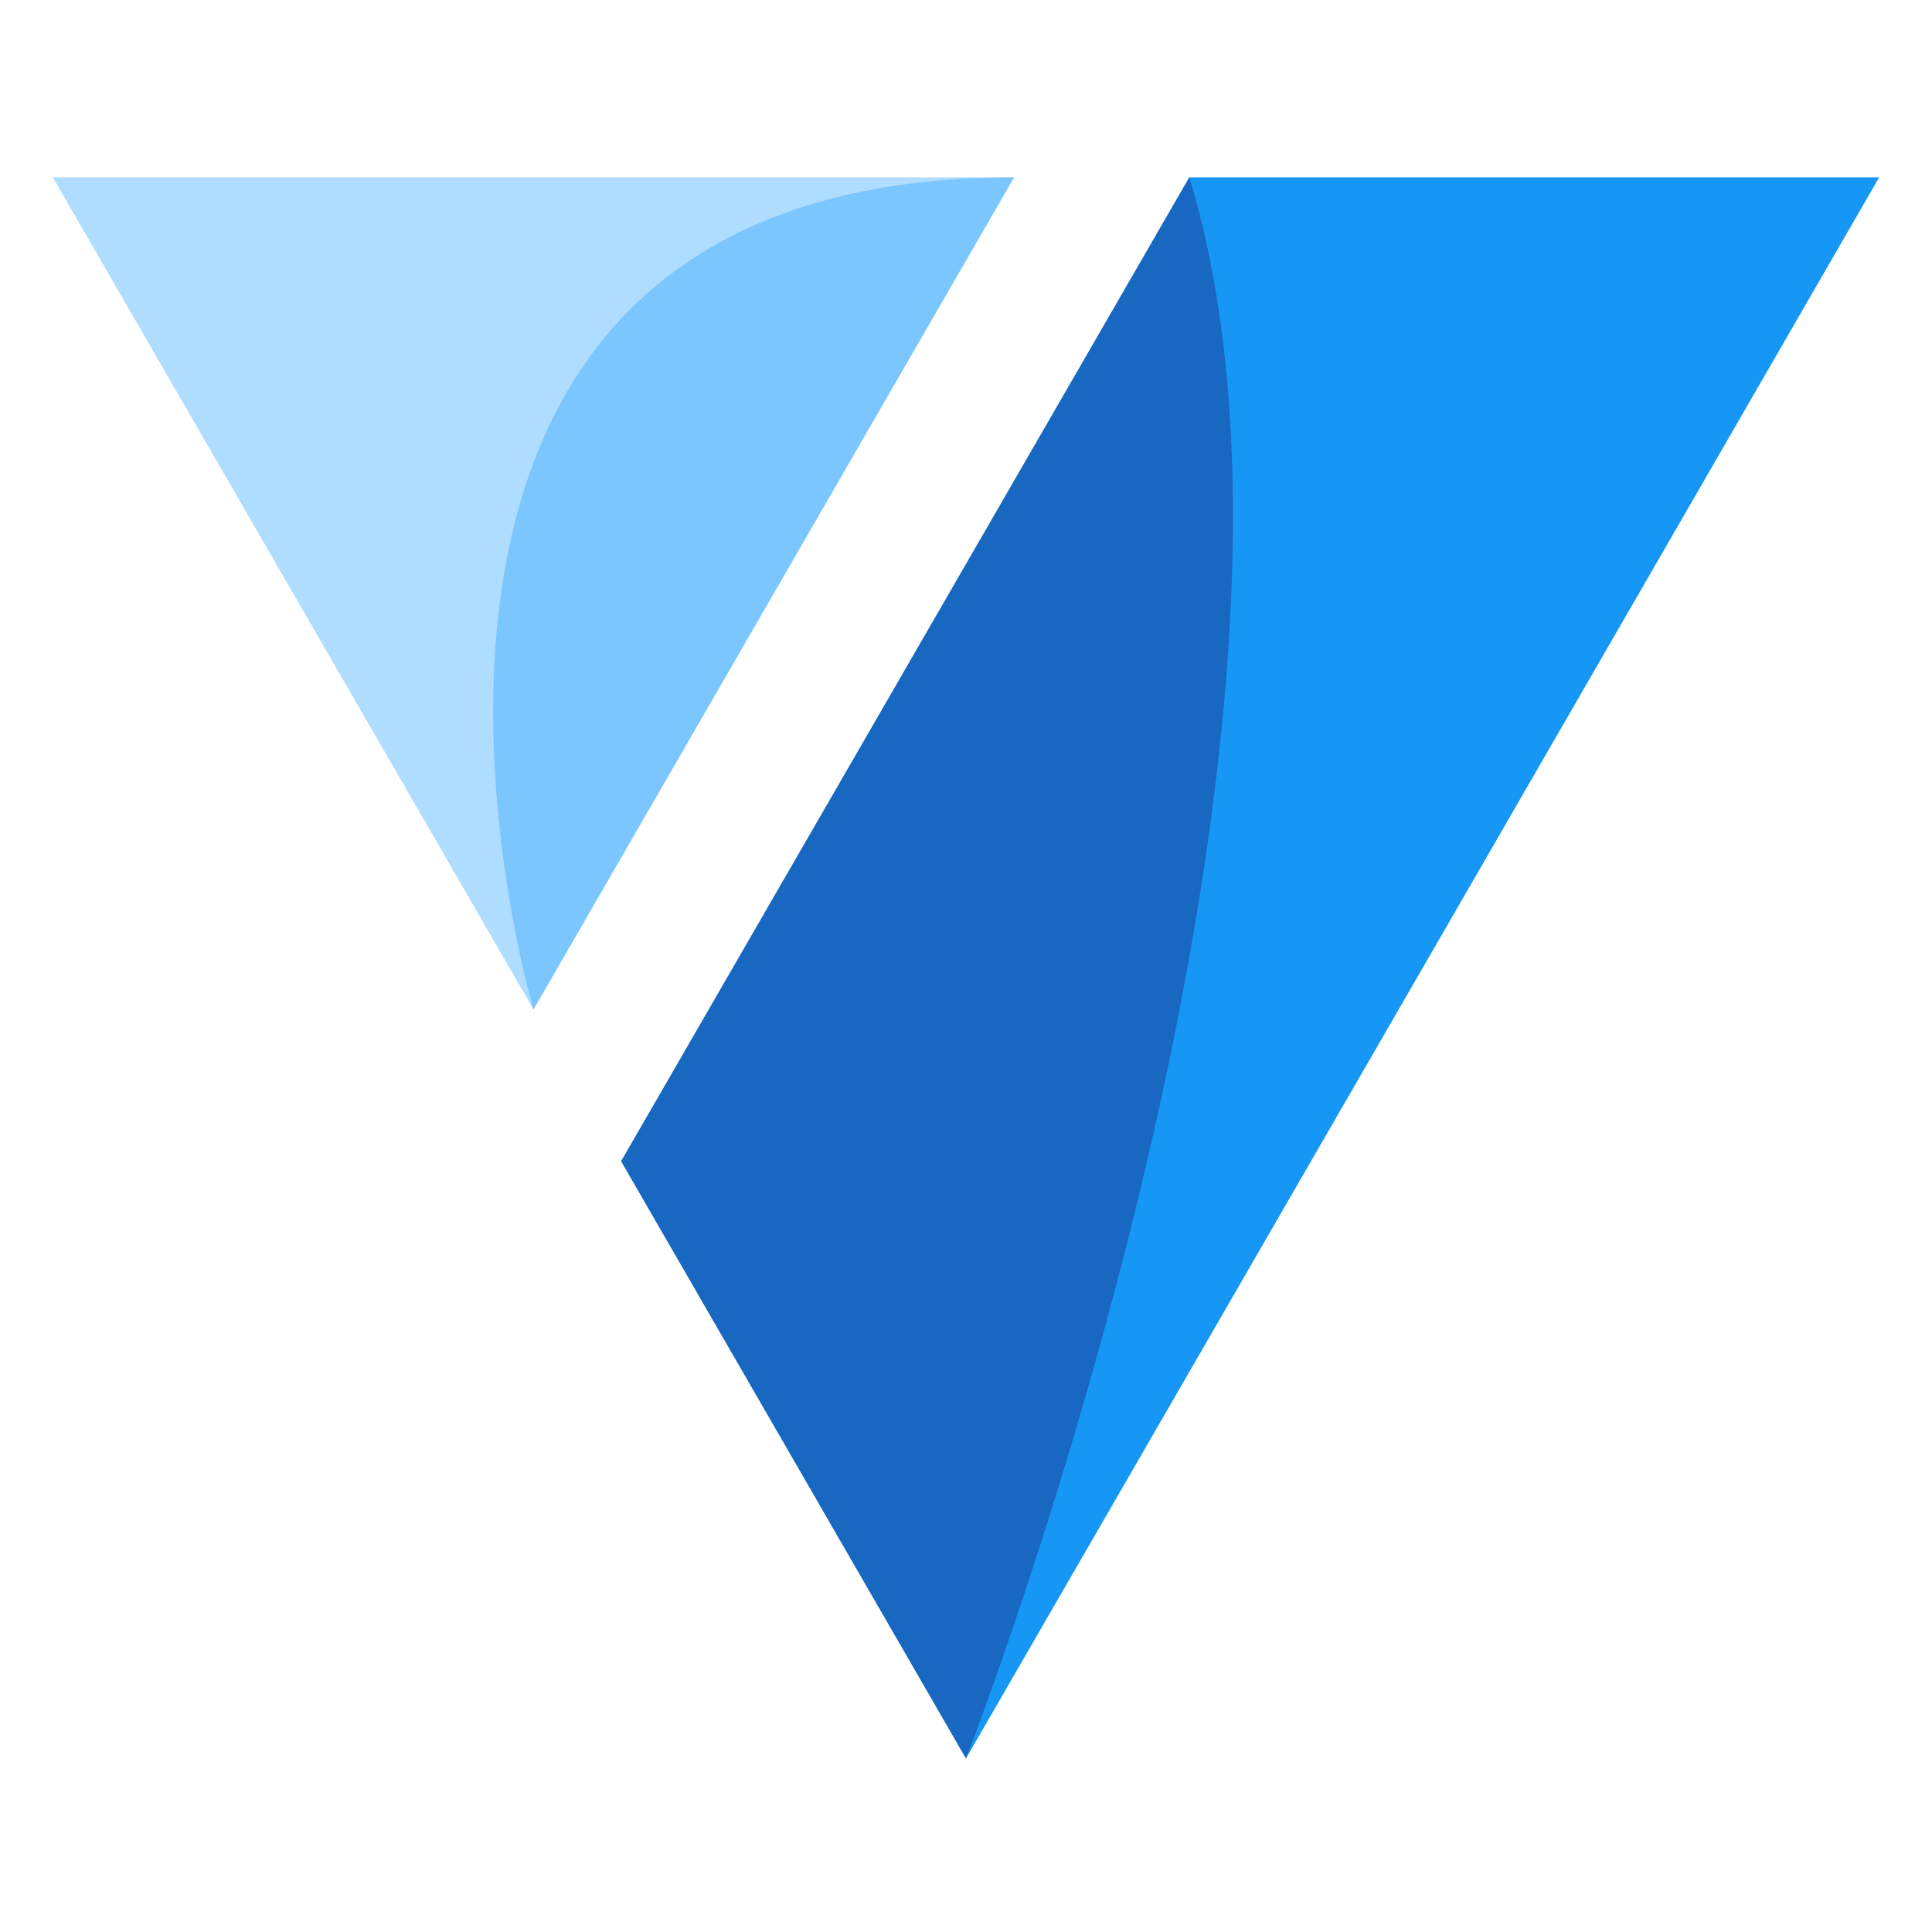
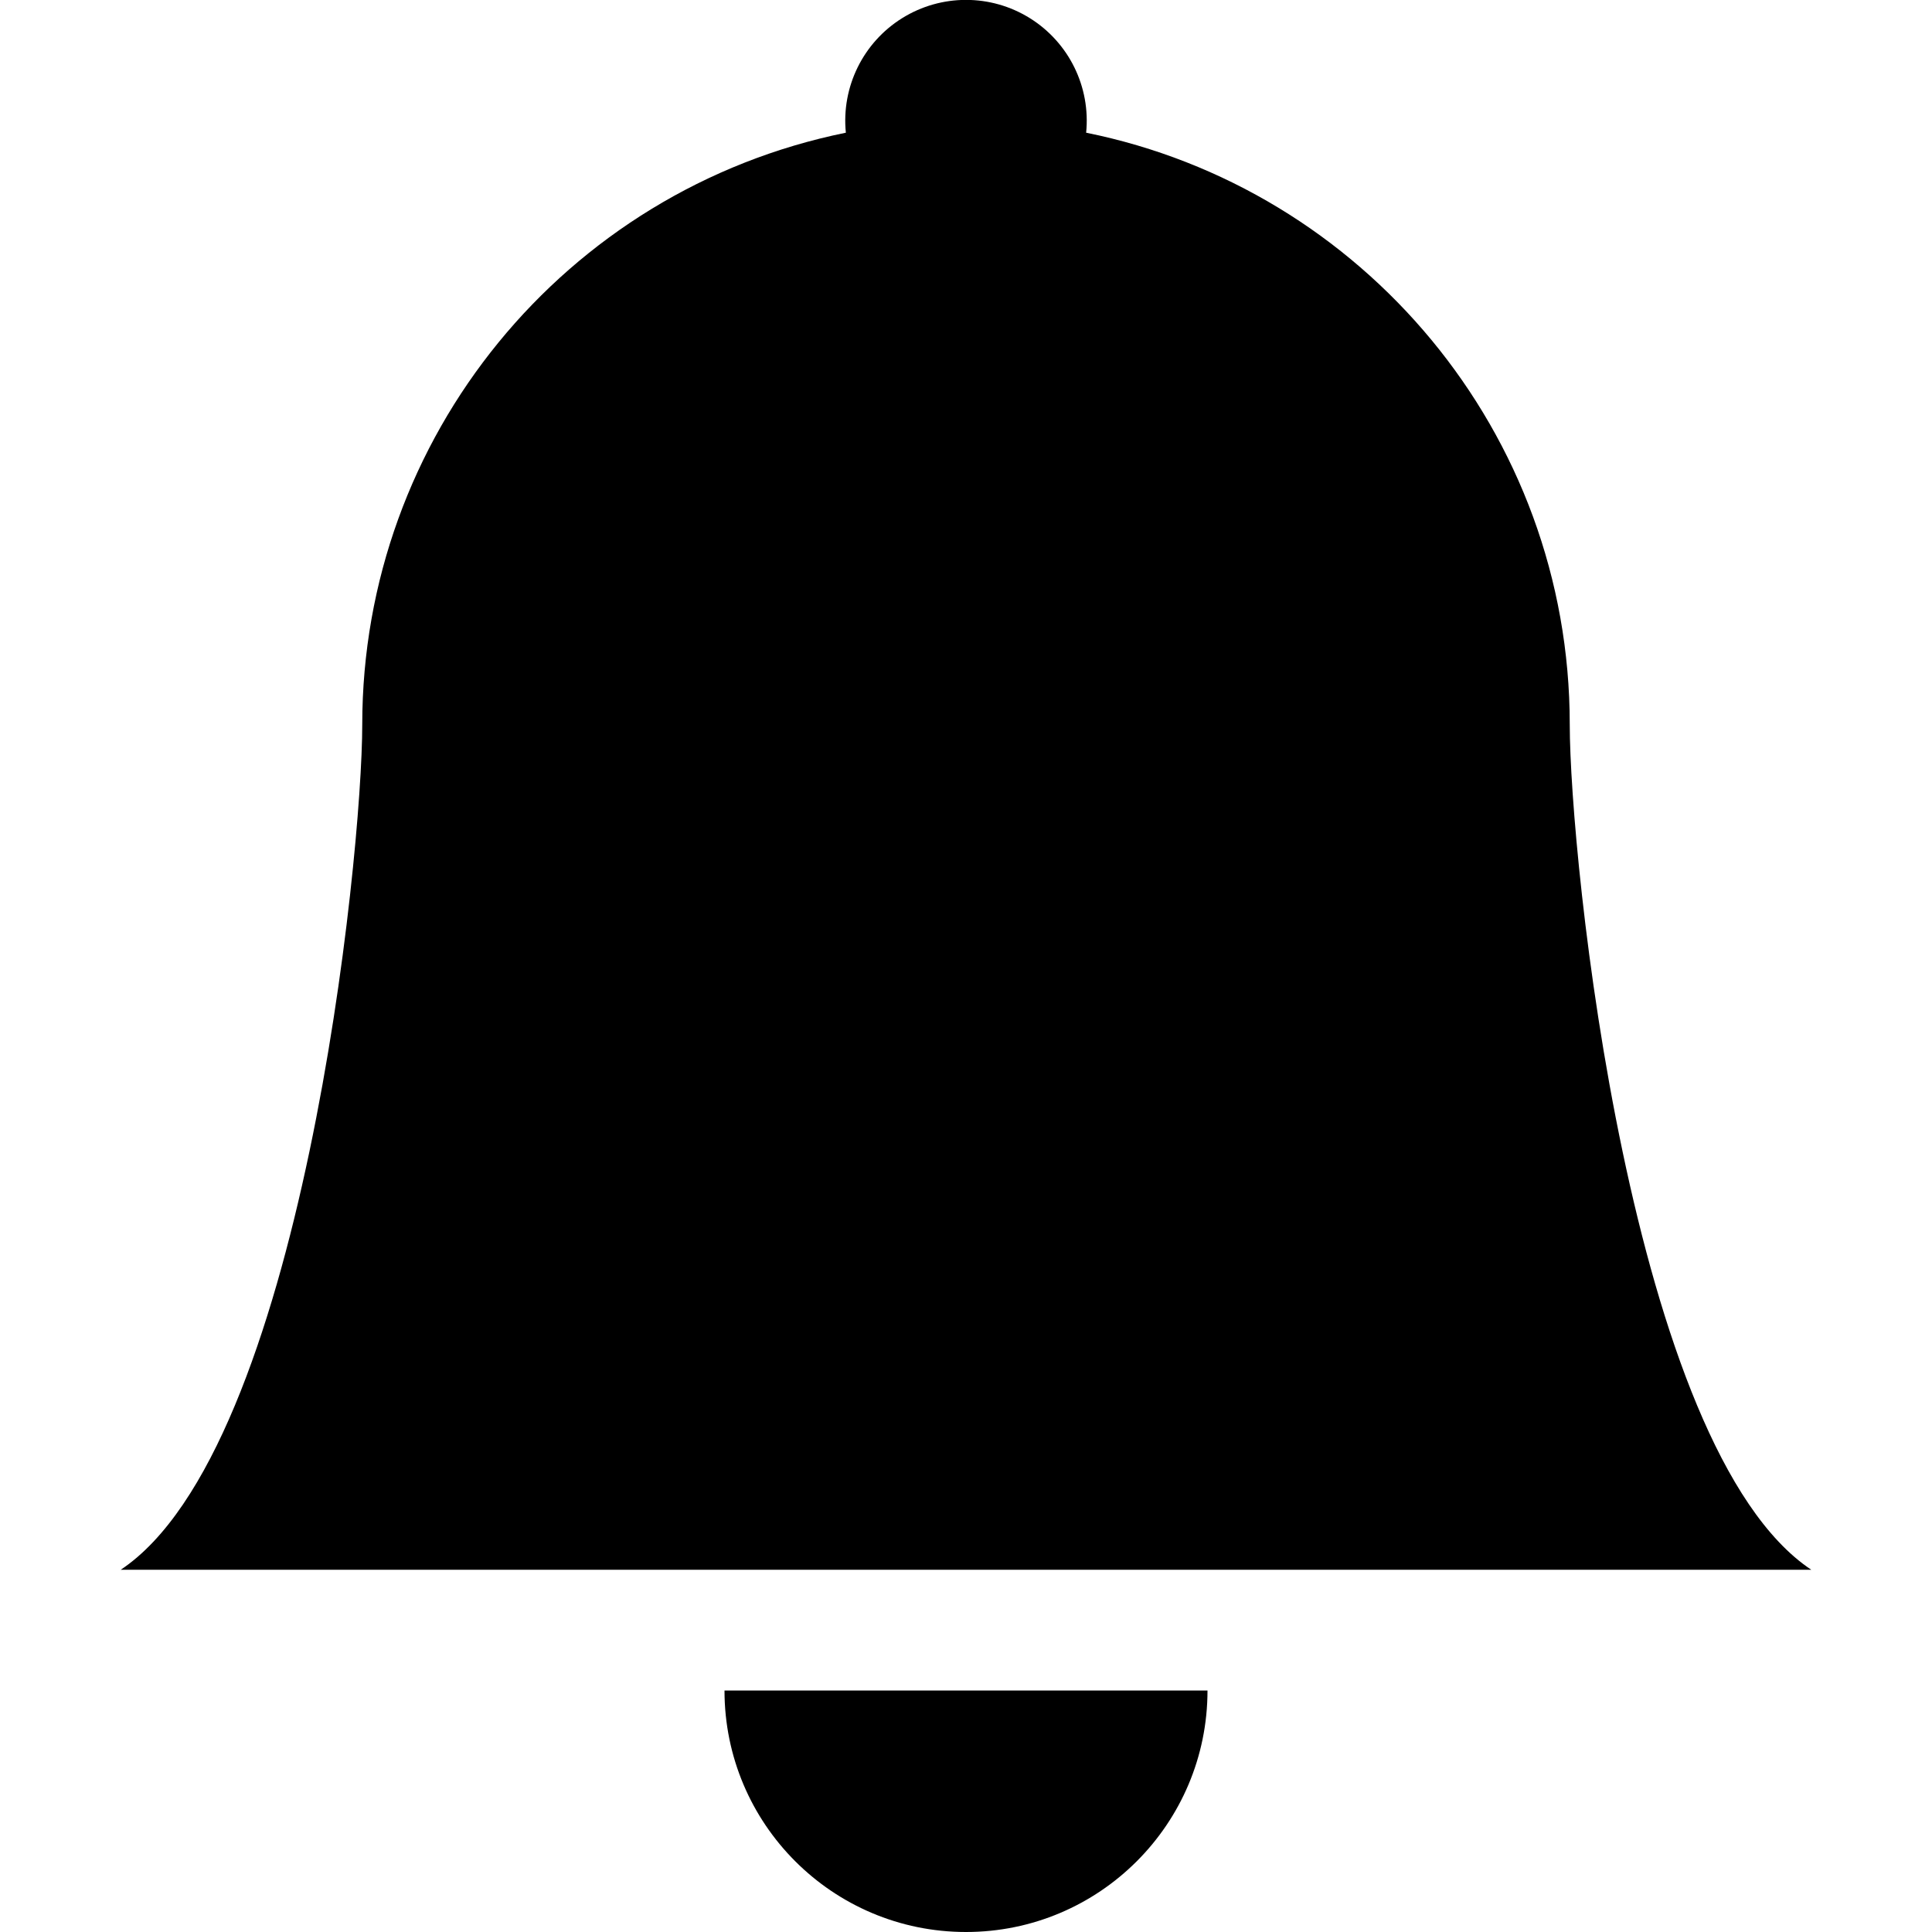
- <svg xmlns="http://www.w3.org/2000/svg" width="512" height="512" viewBox="0 0 512 512" fill="none">
-   <path d="M261.126 140.65L164.624 307.732L256.001 466L377.028 256.5L498.001 47H315.192L261.126 140.65Z" fill="#1697F6" />
-   <path d="M135.027 256.5L141.365 267.518L231.64 111.178L268.731 47H256H14L135.027 256.5Z" fill="#AEDDFF" />
-   <path d="M315.191 47C360.935 197.446 256 466 256 466L164.624 307.732L315.191 47Z" fill="#1867C0" />
-   <path d="M268.731 47C76.003 47 141.366 267.518 141.366 267.518L268.731 47Z" fill="#7BC6FF" />
+ <svg xmlns="http://www.w3.org/2000/svg" width="16" height="16" fill="currentColor" class="bi bi-bell-fill" viewBox="0 0 16 16">
+   <path d="M8 16a2 2 0 0 0 2-2H6a2 2 0 0 0 2 2zm.995-14.901a1 1 0 1 0-1.99 0A5.002 5.002 0 0 0 3 6c0 1.098-.5 6-2 7h14c-1.5-1-2-5.902-2-7 0-2.42-1.72-4.44-4.005-4.901z" />
</svg>
